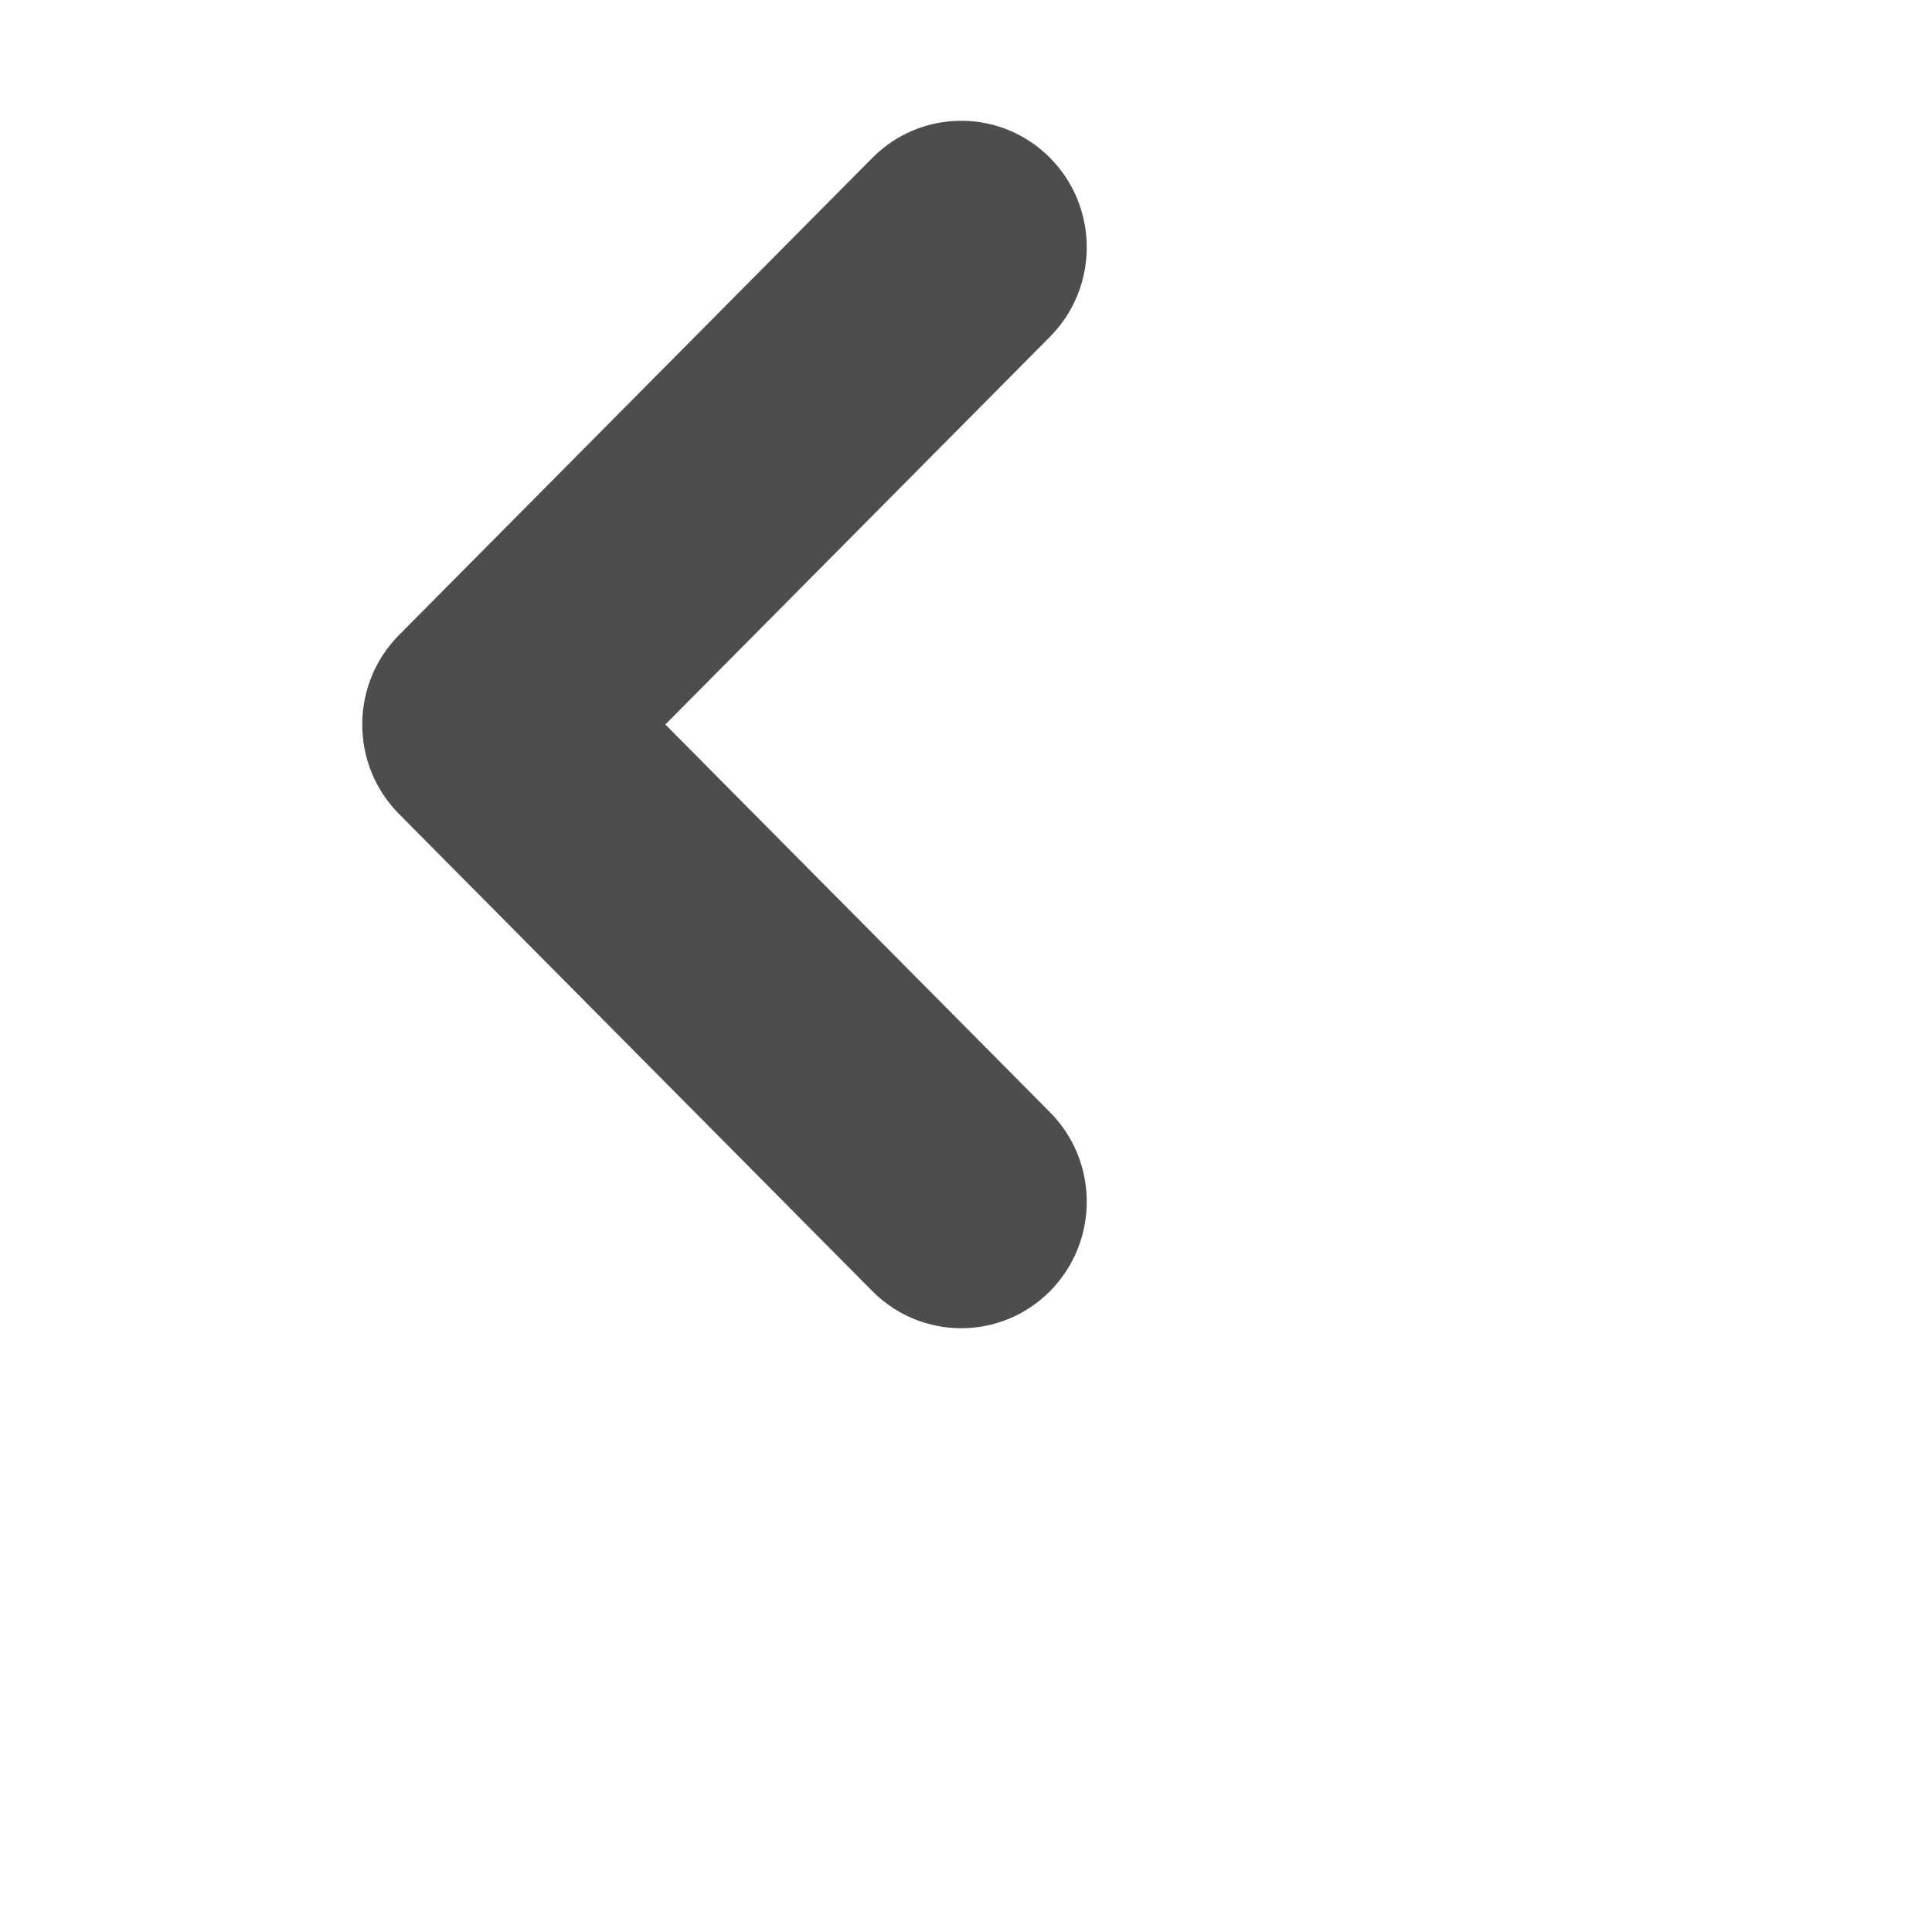
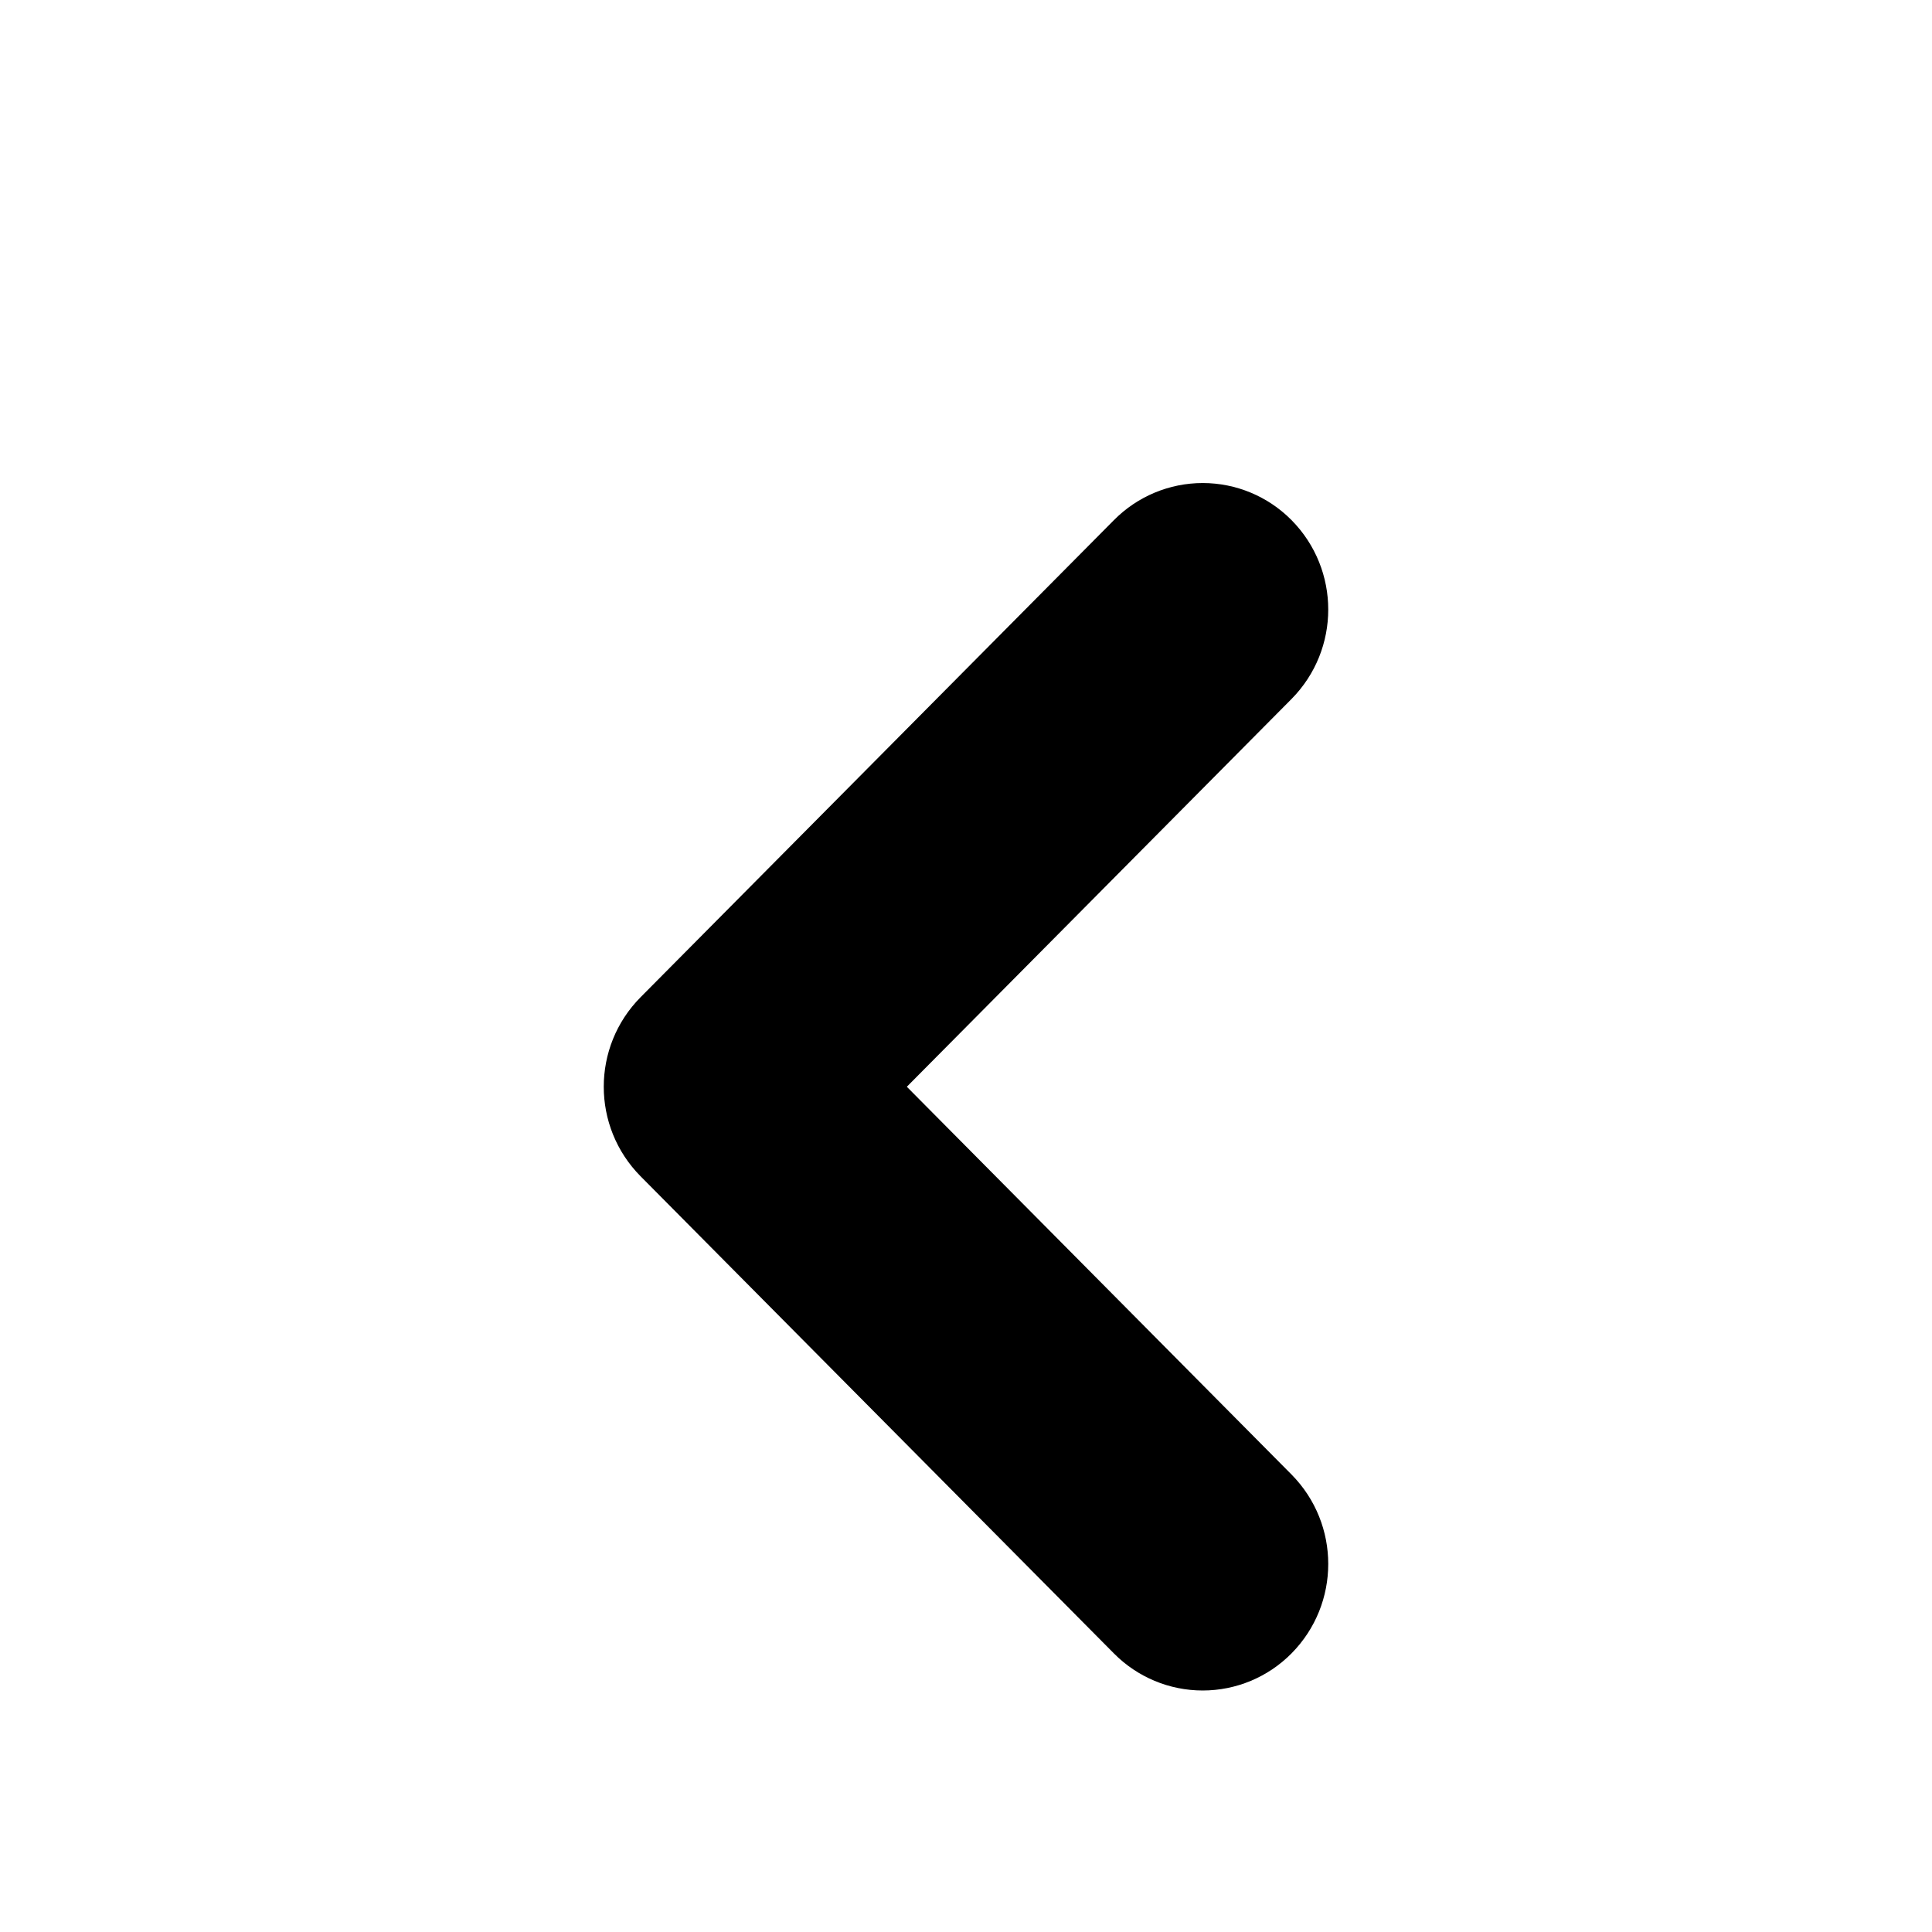
- <svg xmlns="http://www.w3.org/2000/svg" version="1.1" width="24" height="24" viewBox="0 0 32 32">
-   <path transform="translate(12, 12) rotate(90) translate(-12, -12)" fill="#4C4D4E" d="m10.518,17.391c0.819,0.812 2.146,0.812 2.964,0l7.904,-7.841c0.818,-0.812 0.818,-2.129 0,-2.941c-0.819,-0.812 -2.146,-0.812 -2.964,0l-6.422,6.371l-6.422,-6.371c-0.818,-0.812 -2.146,-0.812 -2.964,0c-0.818,0.812 -0.818,2.129 0,2.941l7.904,7.841z" />
+ <svg xmlns="http://www.w3.org/2000/svg" version="1.1" width="32" height="32" viewBox="0 0 32 32">
+   <path d="M10.609 16.518a2.108 2.108 0 0 0 0 2.964l7.841 7.904a2.068 2.068 0 0 0 2.941 0 2.108 2.108 0 0 0 0-2.964L15.02 18l6.371-6.422a2.108 2.108 0 0 0 0-2.964 2.068 2.068 0 0 0-2.94 0l-7.842 7.904z" />
</svg>
